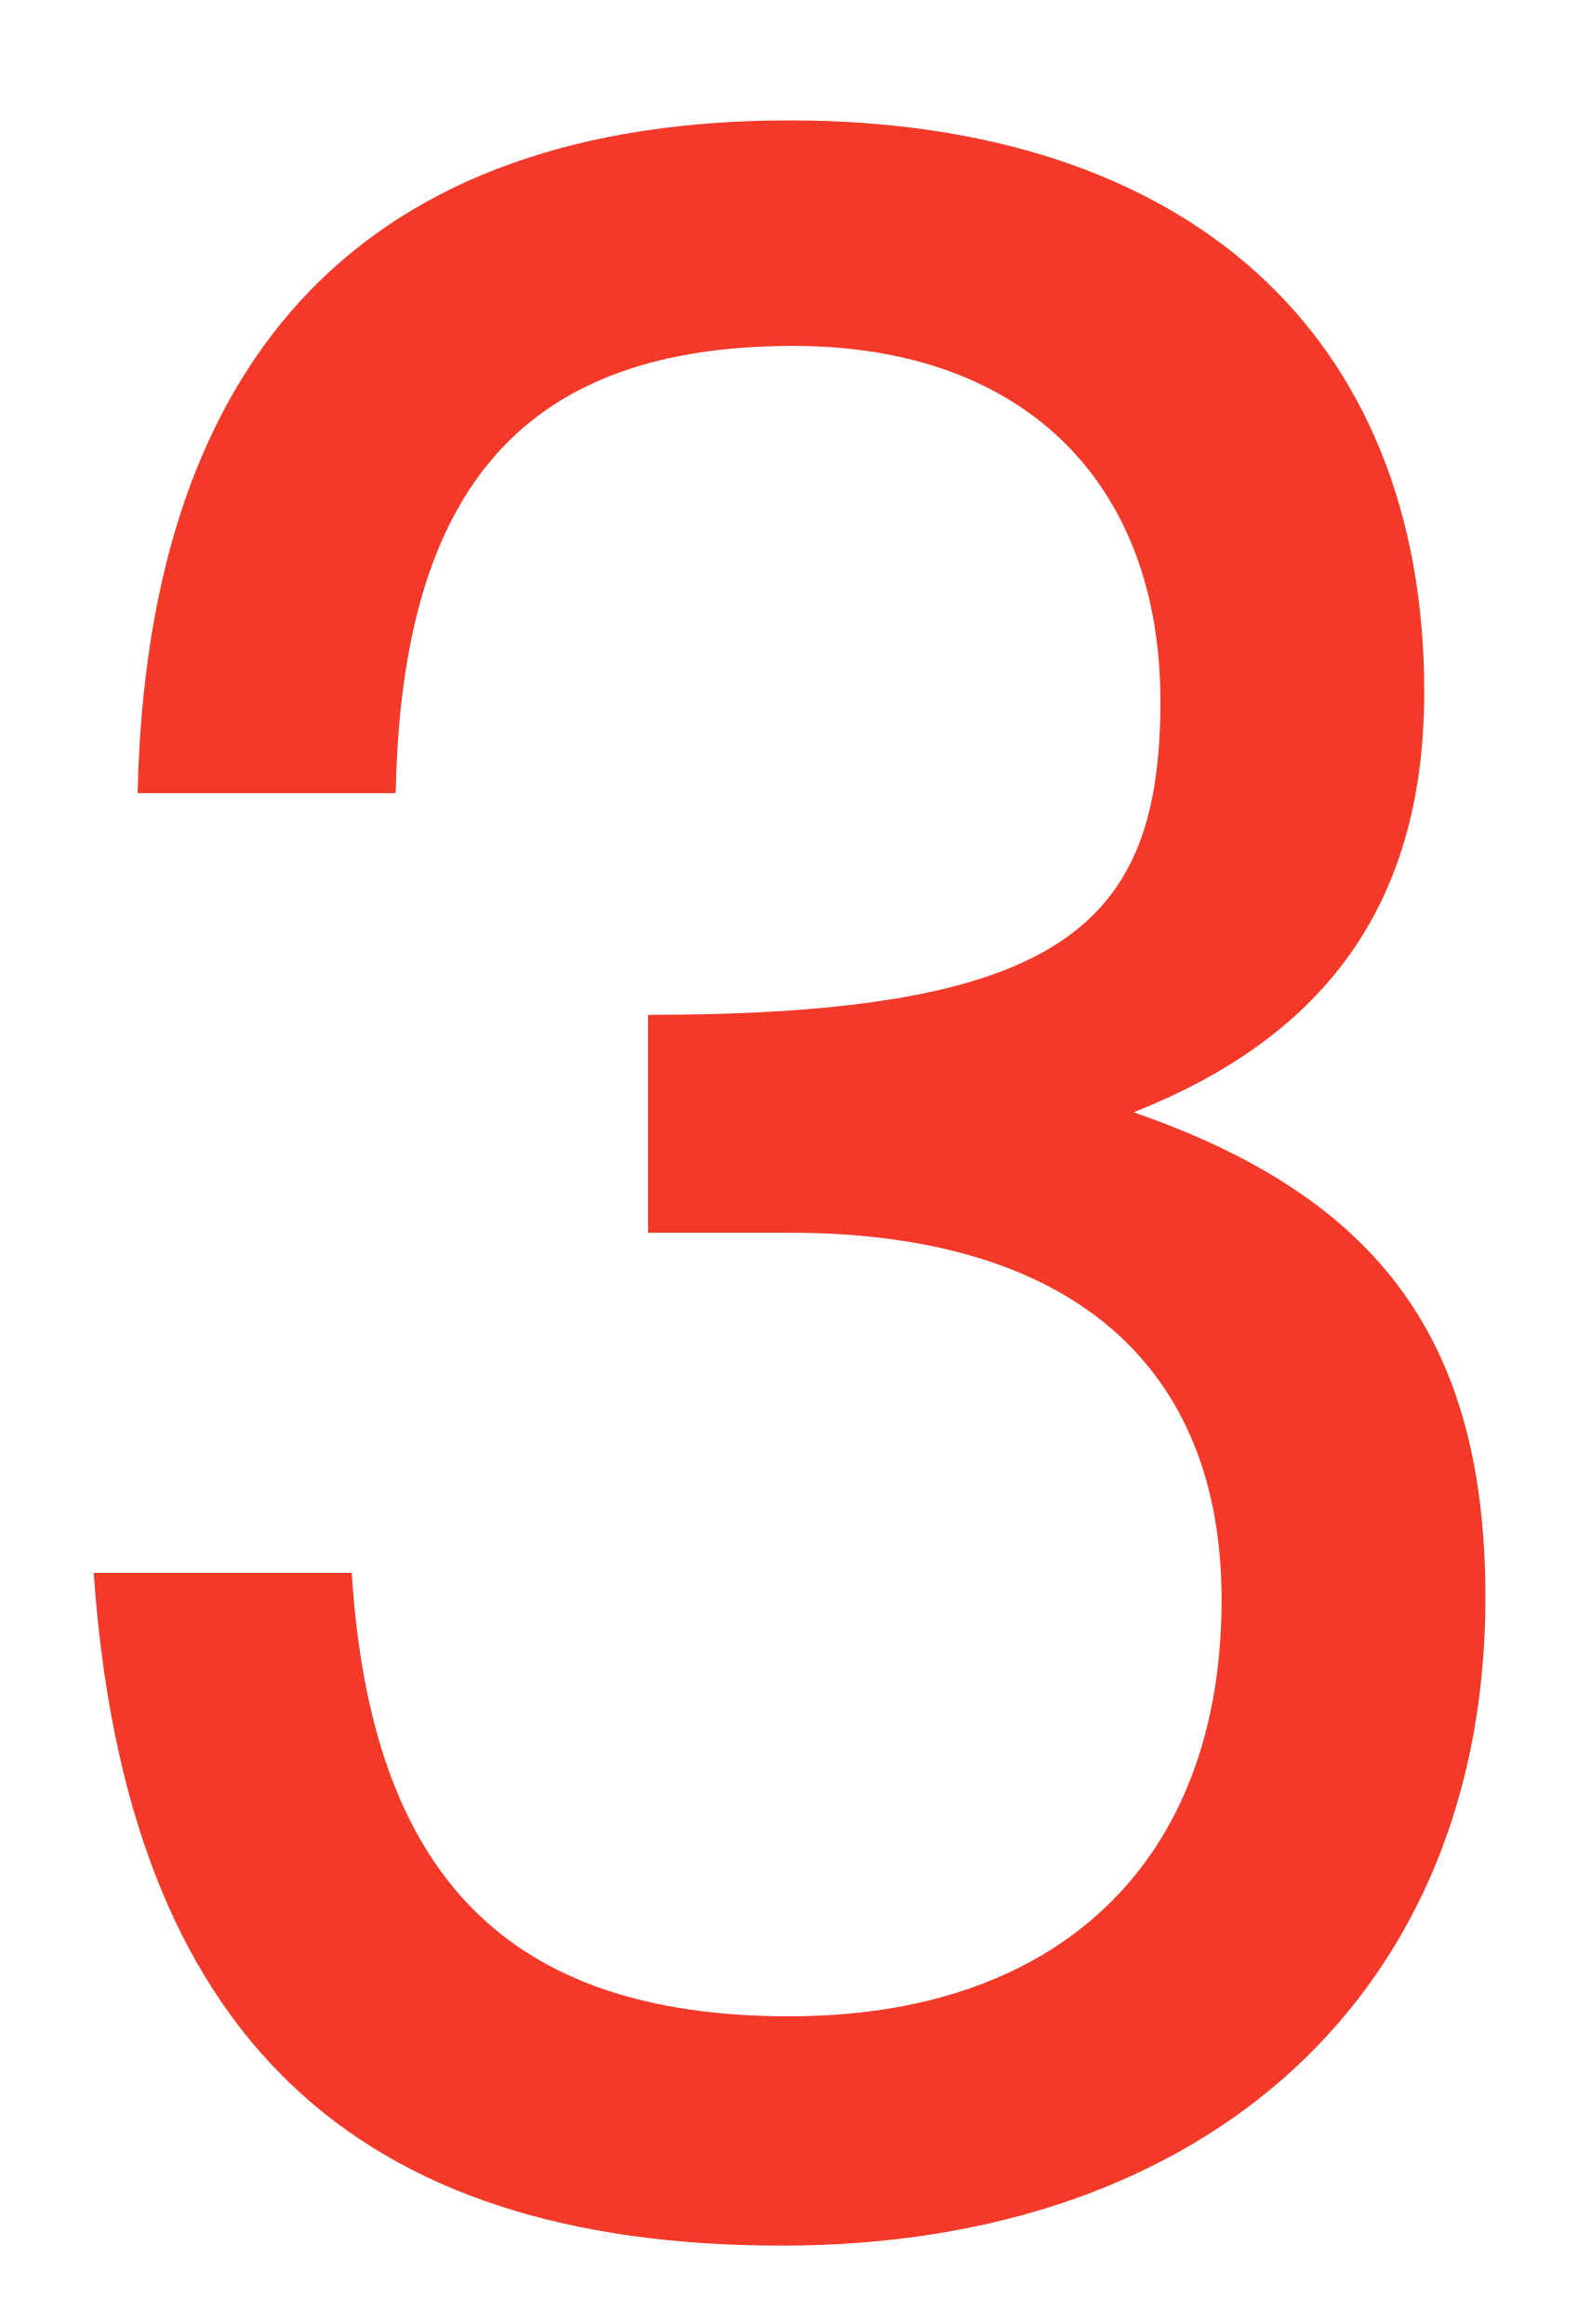
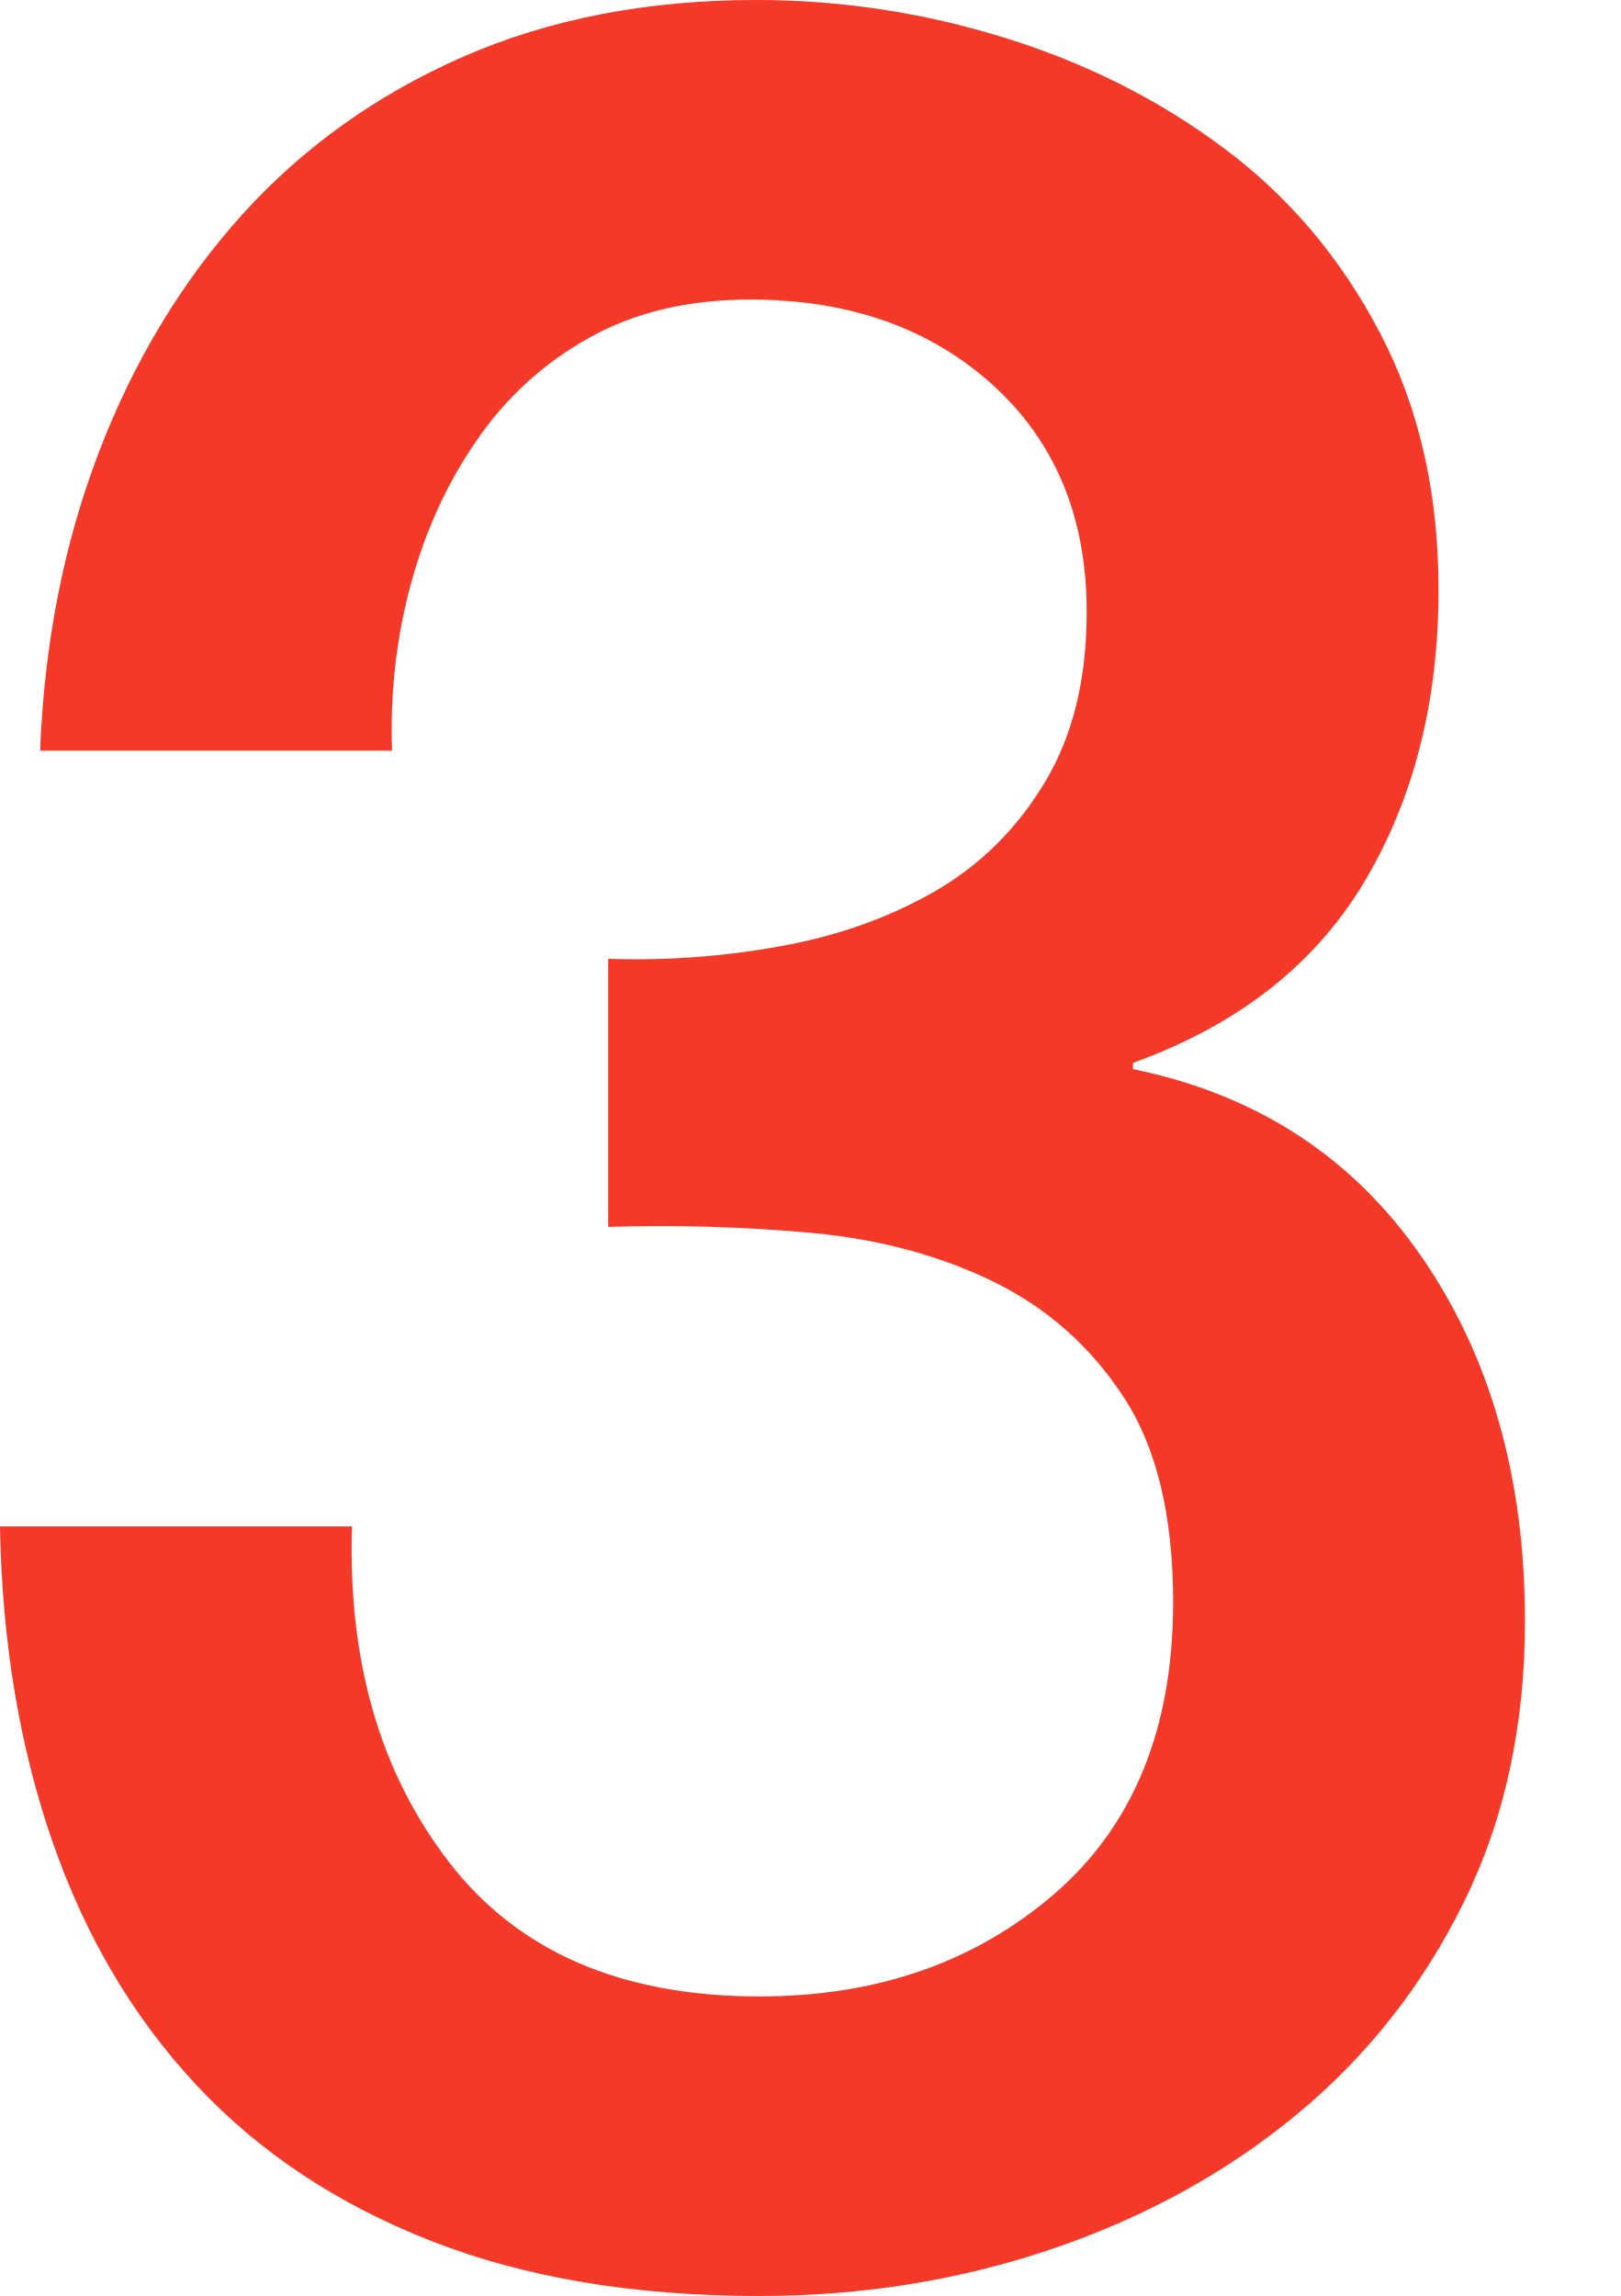
- <svg xmlns="http://www.w3.org/2000/svg" width="13px" height="19px" viewBox="0 0 13 19" version="1.1">
+ <svg xmlns="http://www.w3.org/2000/svg" width="12px" height="17px" viewBox="0 0 12 17" version="1.1">
  <defs />
-   <g id="Page-1" stroke="none" stroke-width="1" fill="none" fill-rule="evenodd" font-size="24" font-family="HelveticaNeue-Medium, Helvetica Neue" letter-spacing="0.95" font-weight="400">
-     <text id="3" fill="#F53929">
-       <tspan x="0" y="18">3</tspan>
-     </text>
+   <g id="Page-1" stroke="none" stroke-width="1" fill="none" fill-rule="evenodd">
+     <path d="M4.503,7.099 C4.93,7.114 5.356,7.083 5.783,7.005 C6.21,6.928 6.59,6.791 6.926,6.597 C7.261,6.402 7.531,6.134 7.737,5.791 C7.943,5.449 8.046,5.028 8.046,4.53 C8.046,3.83 7.813,3.269 7.349,2.849 C6.884,2.429 6.286,2.218 5.554,2.218 C5.097,2.218 4.701,2.312 4.366,2.499 C4.03,2.685 3.752,2.938 3.531,3.258 C3.31,3.577 3.147,3.935 3.04,4.332 C2.933,4.729 2.888,5.137 2.903,5.558 L0.297,5.558 C0.328,4.764 0.472,4.028 0.731,3.351 C0.99,2.674 1.345,2.086 1.794,1.588 C2.244,1.09 2.789,0.701 3.429,0.42 C4.069,0.14 4.792,0 5.6,0 C6.225,0 6.838,0.093 7.44,0.28 C8.042,0.467 8.583,0.739 9.063,1.098 C9.543,1.456 9.928,1.911 10.217,2.464 C10.507,3.016 10.651,3.651 10.651,4.367 C10.651,5.192 10.469,5.912 10.103,6.527 C9.737,7.142 9.166,7.589 8.389,7.87 L8.389,7.916 C9.303,8.103 10.015,8.566 10.526,9.306 C11.036,10.045 11.291,10.944 11.291,12.003 C11.291,12.781 11.139,13.478 10.834,14.093 C10.53,14.708 10.118,15.229 9.6,15.657 C9.082,16.085 8.48,16.416 7.794,16.65 C7.109,16.883 6.385,17 5.623,17 C4.693,17 3.882,16.864 3.189,16.591 C2.495,16.319 1.916,15.934 1.451,15.435 C0.987,14.937 0.632,14.338 0.389,13.637 C0.145,12.937 0.015,12.158 0,11.302 L2.606,11.302 C2.575,12.299 2.815,13.128 3.326,13.789 C3.836,14.451 4.602,14.782 5.623,14.782 C6.491,14.782 7.219,14.529 7.806,14.023 C8.392,13.517 8.686,12.797 8.686,11.863 C8.686,11.224 8.564,10.718 8.32,10.345 C8.076,9.971 7.756,9.687 7.36,9.492 C6.964,9.298 6.518,9.177 6.023,9.13 C5.528,9.084 5.021,9.068 4.503,9.084 L4.503,7.099 Z" id="3" fill="#F53929" />
  </g>
</svg>
